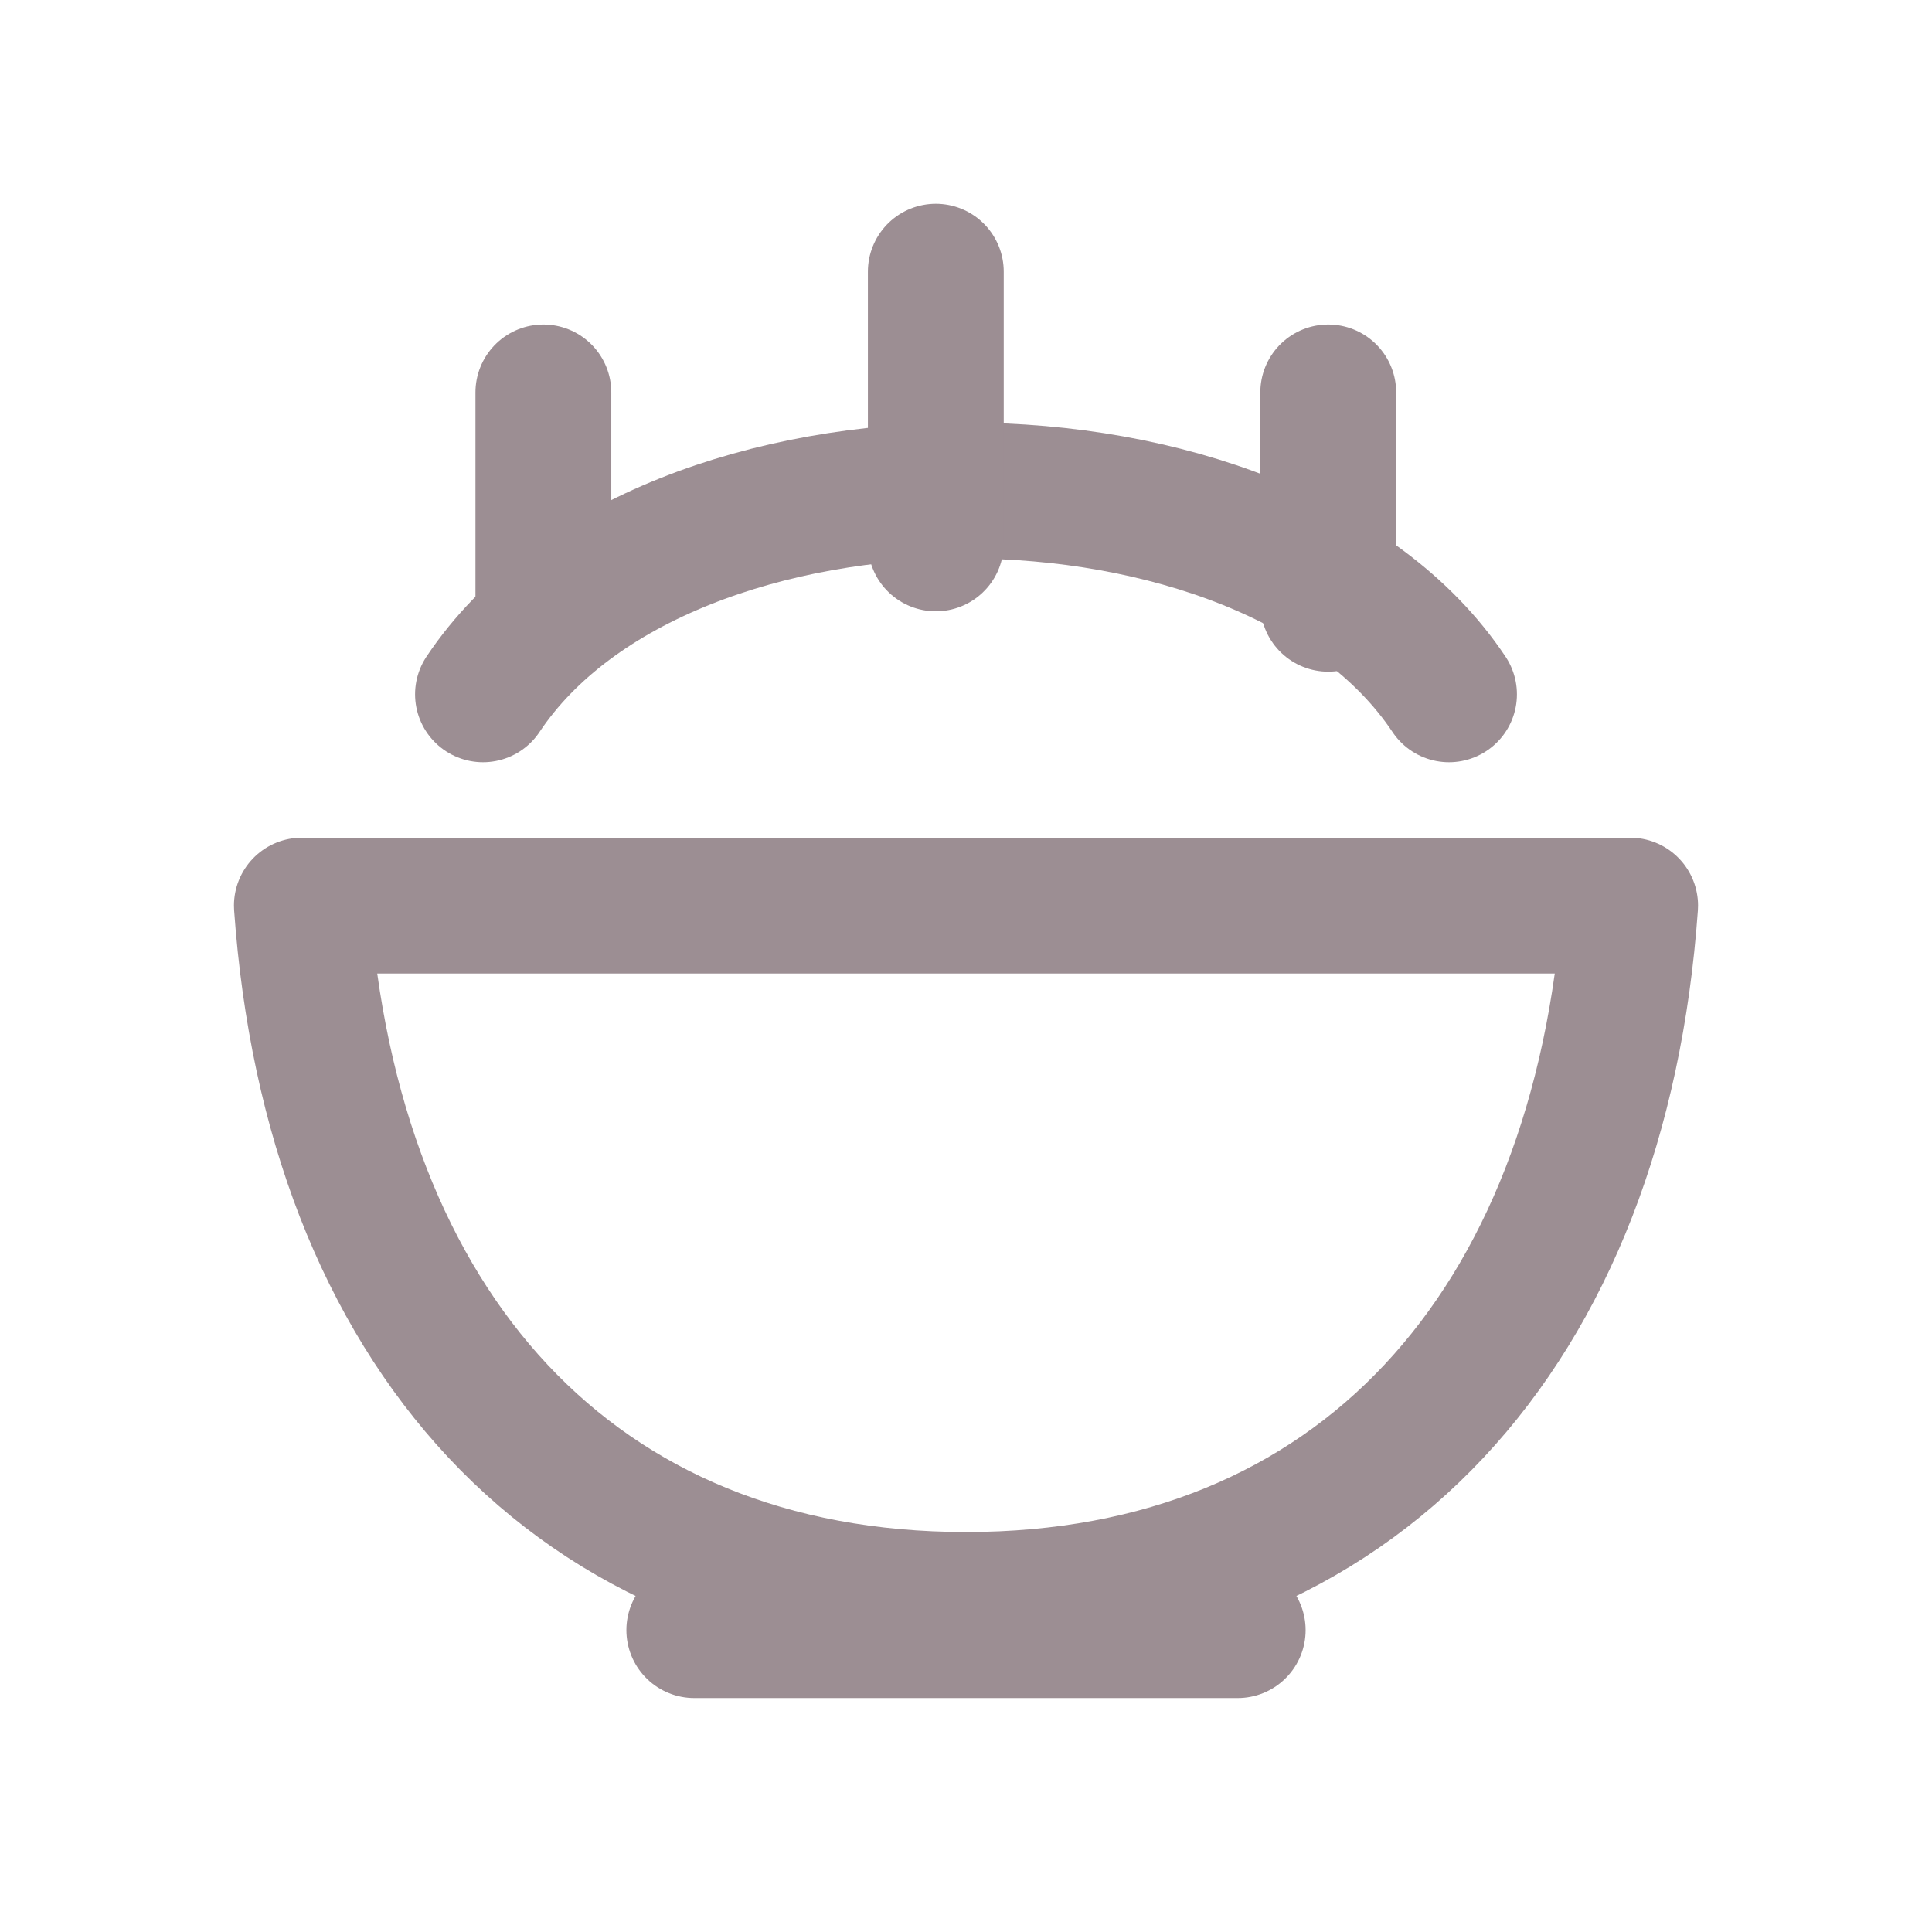
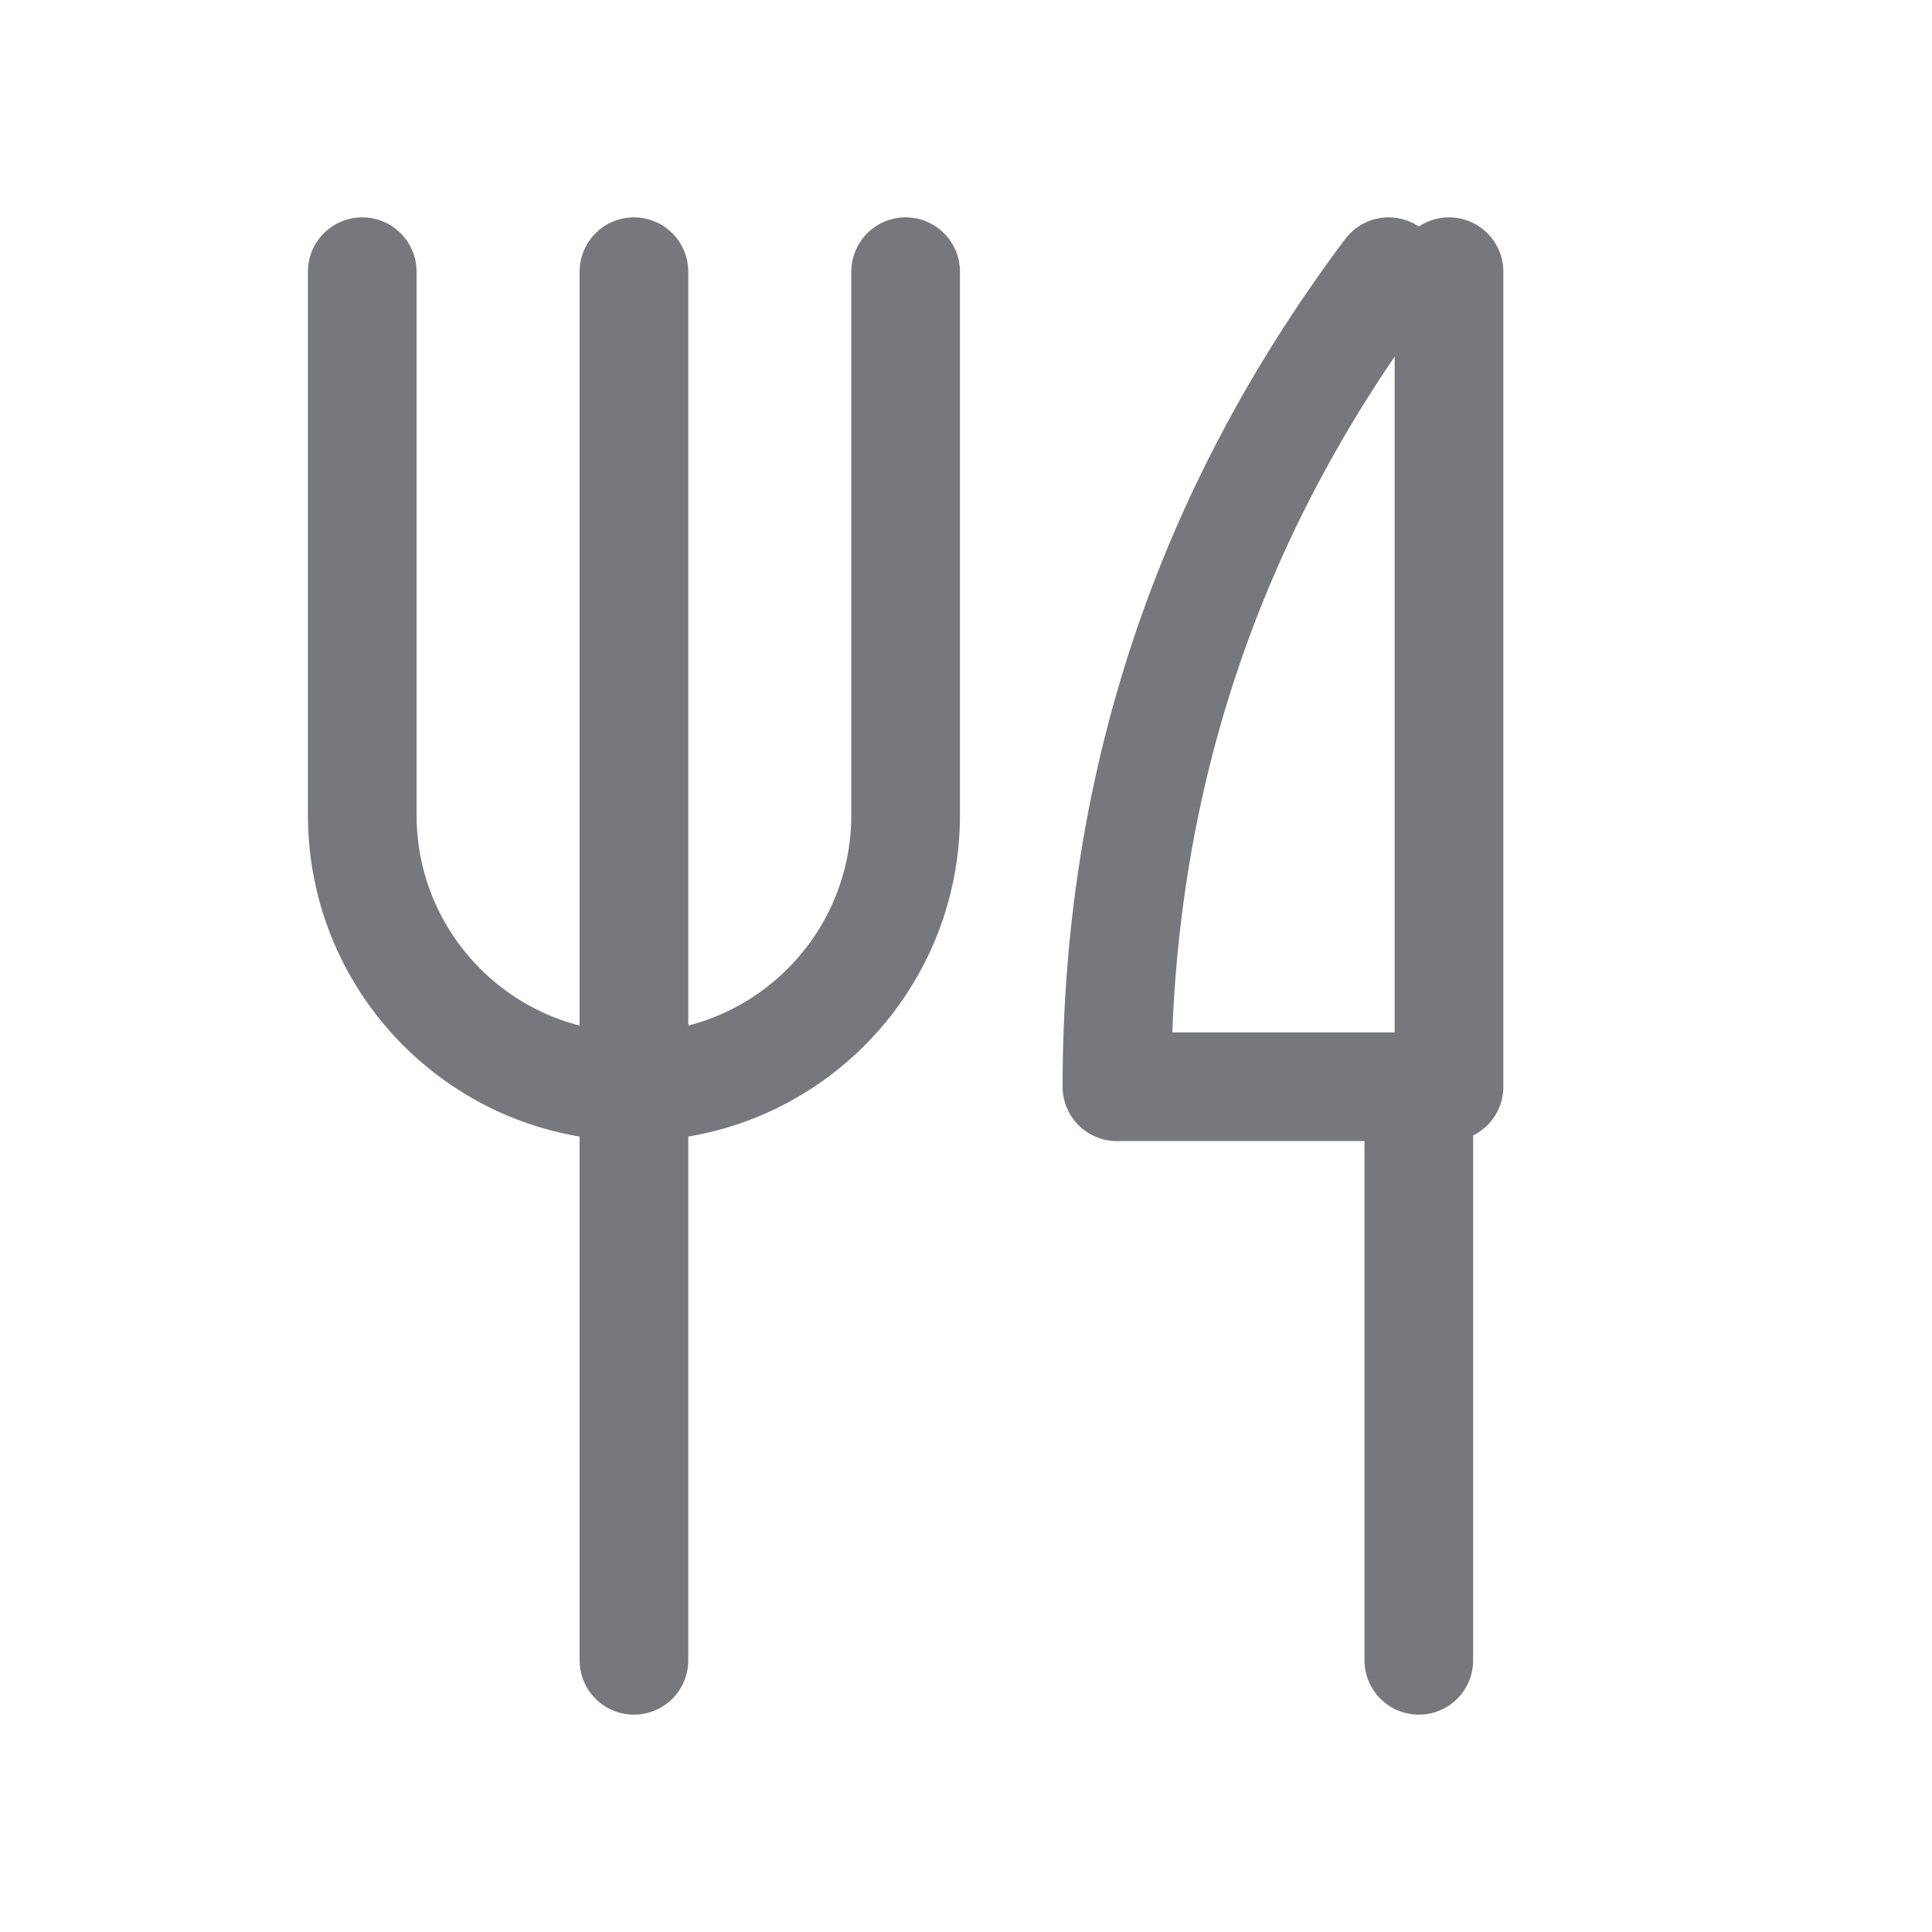
<svg xmlns="http://www.w3.org/2000/svg" width="64" height="64" viewBox="0 0 64 64">
-   <g fill="none" stroke="#9C8E93" stroke-width="4.5" stroke-linecap="round" stroke-linejoin="round">
-     <path d="M10 30h44c-1 14-9 23-22 23S11 44 10 30Z" />
-     <path d="M16 23c6-9 26-9 32 0M23 54h18" />
-     <path d="M18 13v7M31 9v9M44 13v7" />
+   <g fill="none" stroke="#77787D" stroke-width="3.6" stroke-linecap="round" stroke-linejoin="round">
+     <path d="M12 9v18a9 9 0 0 0 18 0V9M21 9v46M46 9c-6 8-9 17-9 27h11V9M47 36v19" />
  </g>
</svg>
